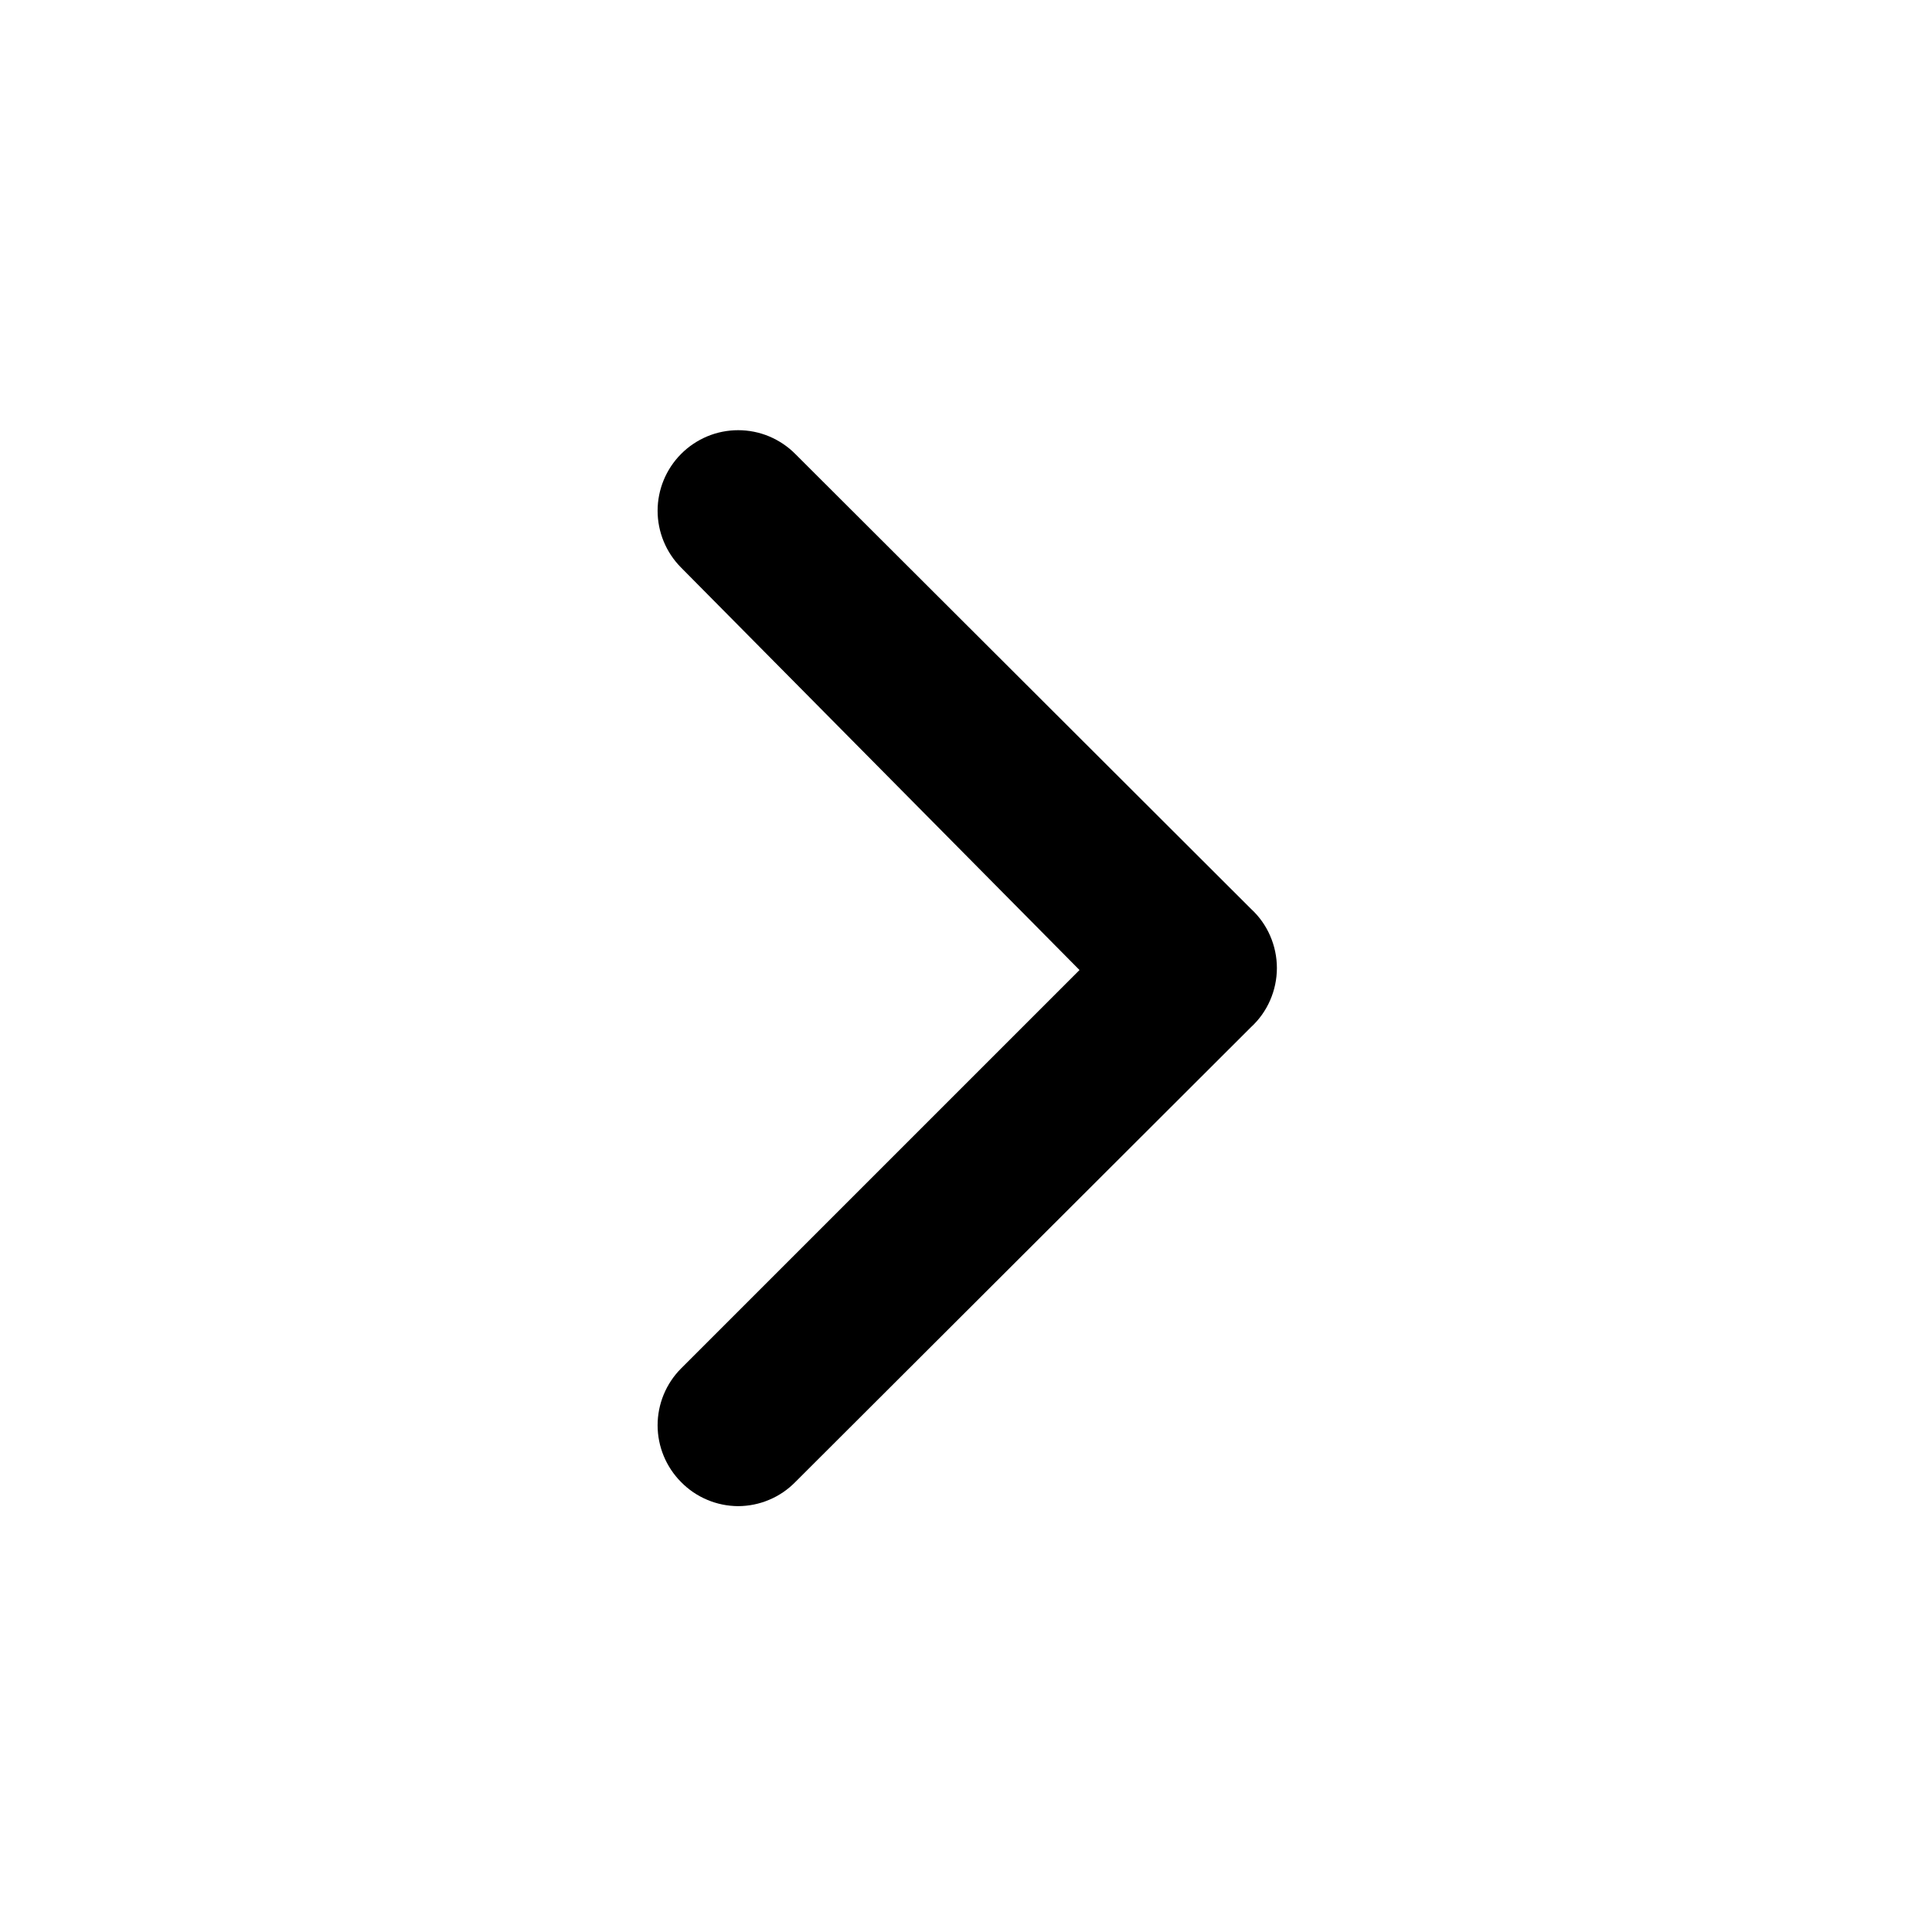
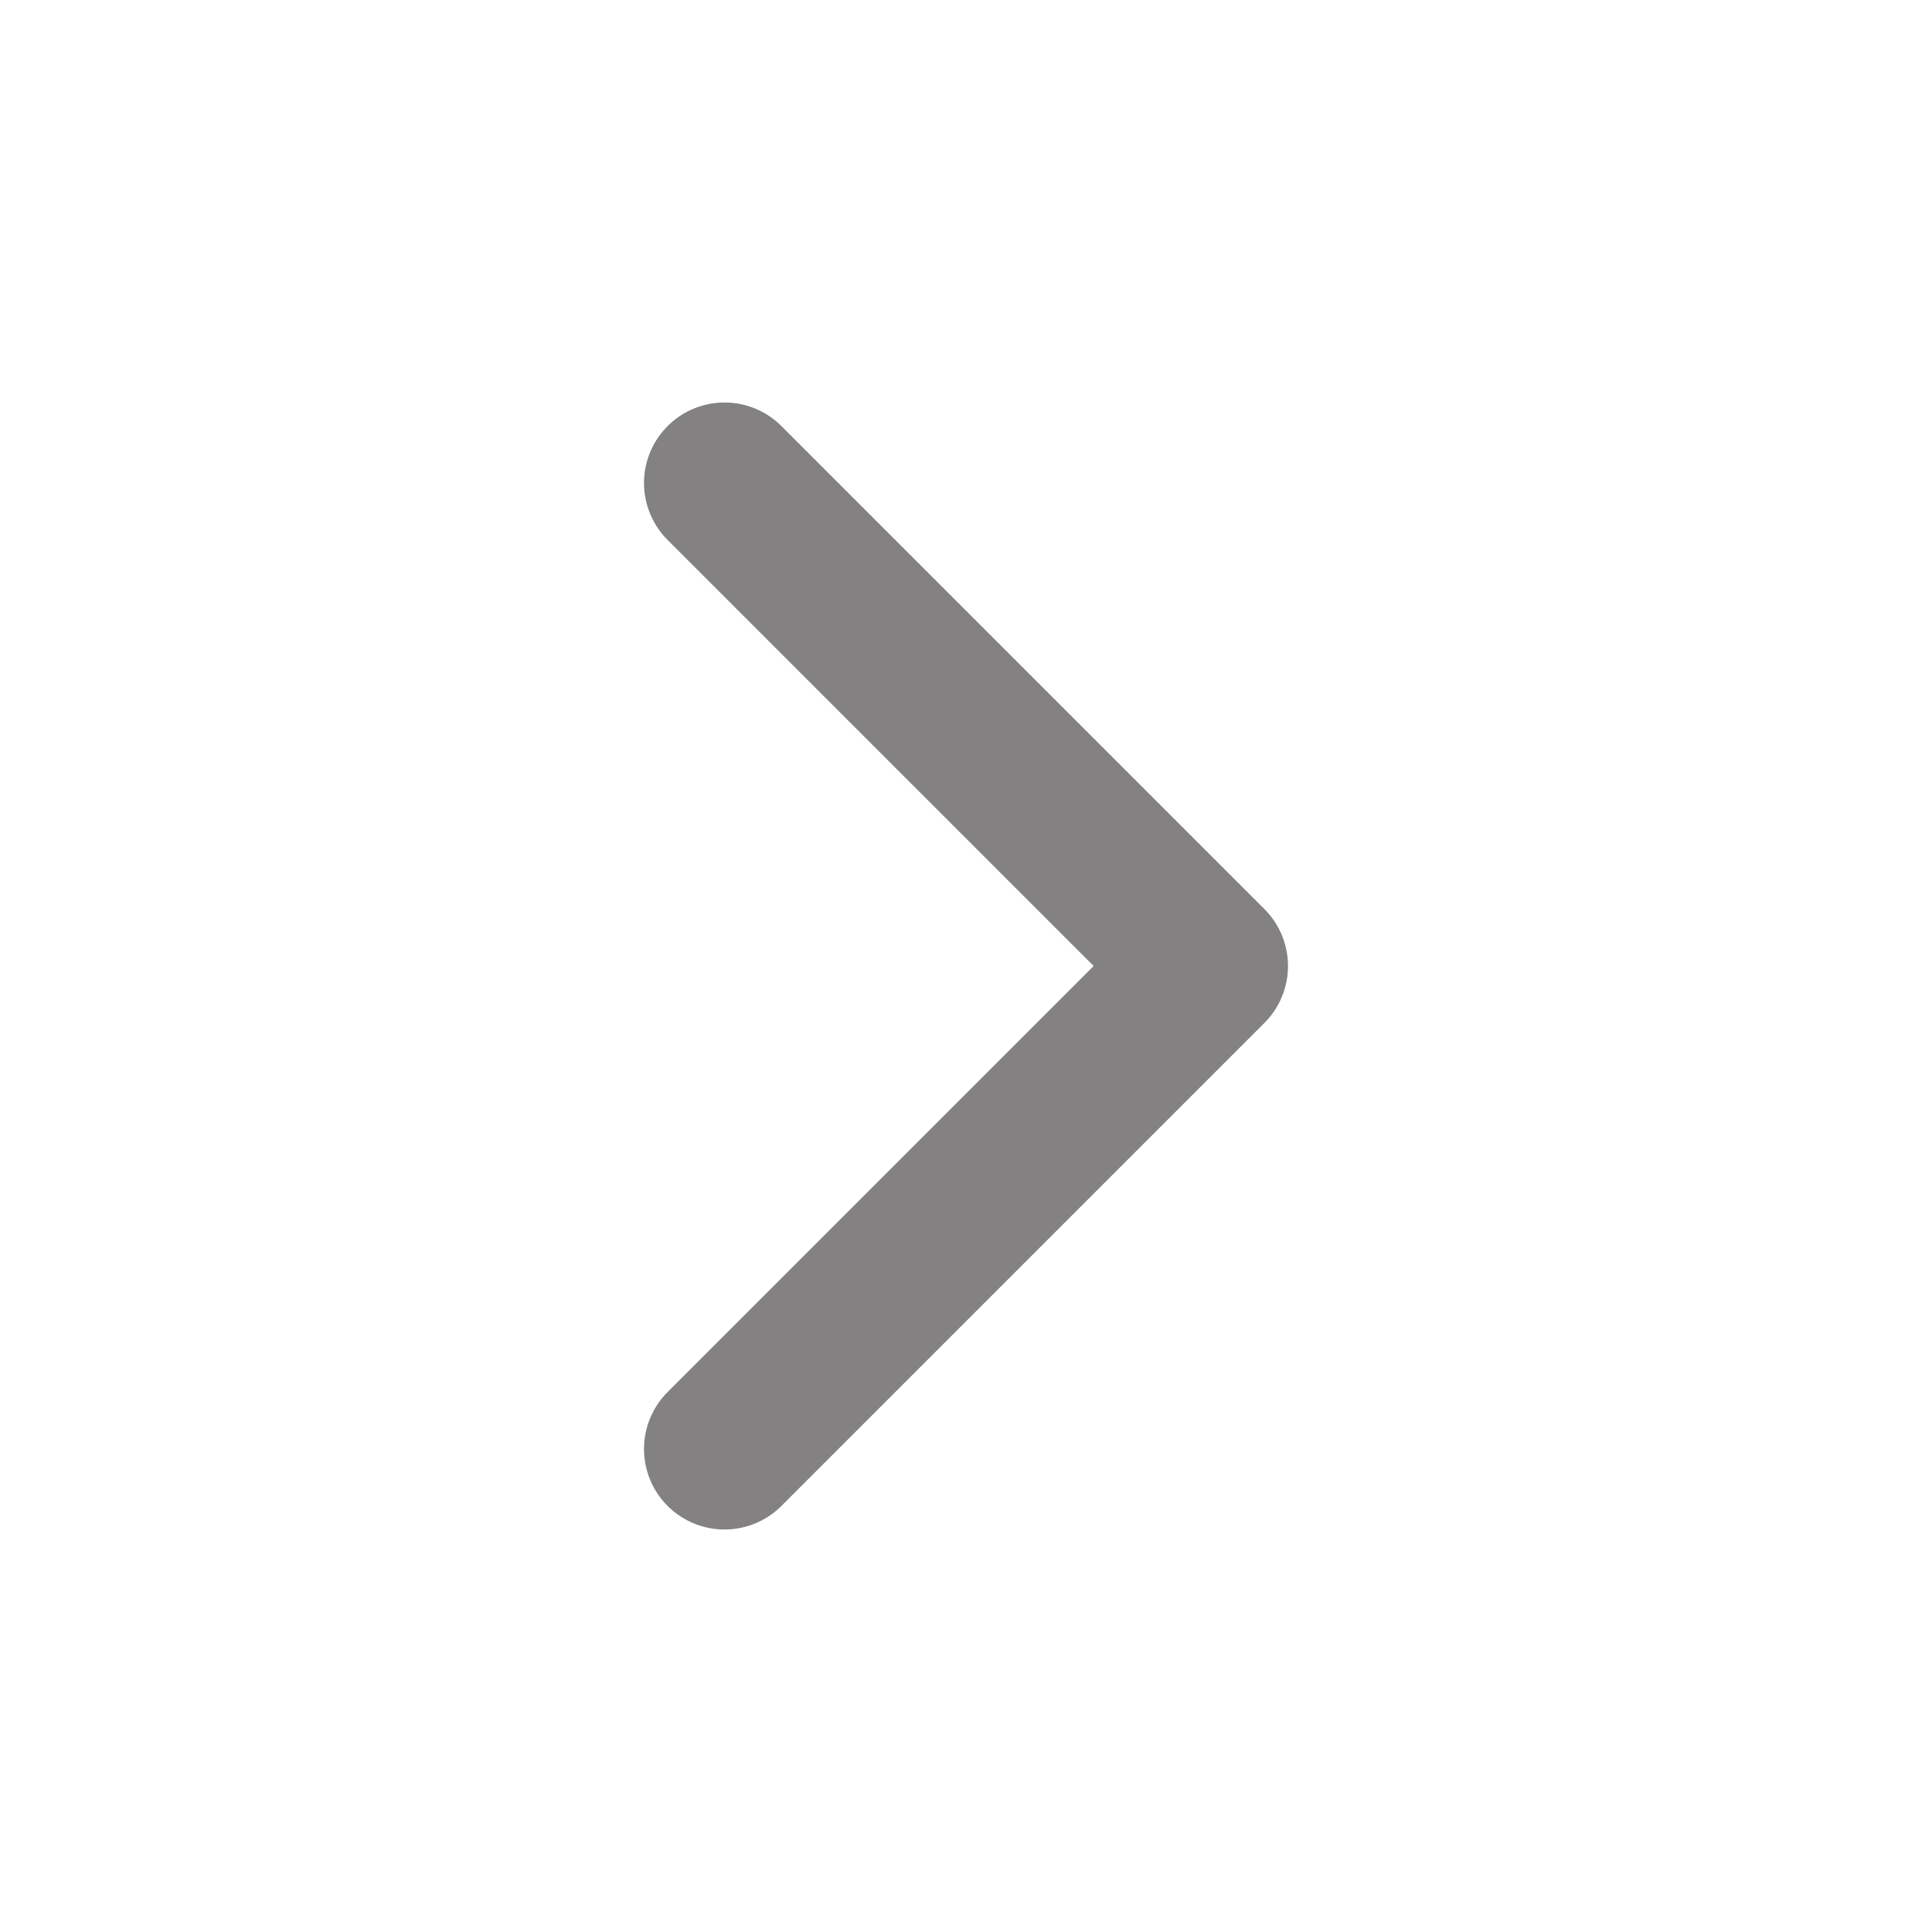
<svg xmlns="http://www.w3.org/2000/svg" width="24" height="24" viewBox="0 0 24 24" fill="none">
-   <path d="M15.54 11.29L9.88 5.64C9.787 5.546 9.676 5.472 9.555 5.421C9.433 5.37 9.302 5.344 9.17 5.344C9.038 5.344 8.907 5.37 8.785 5.421C8.664 5.472 8.553 5.546 8.46 5.64C8.274 5.827 8.169 6.081 8.169 6.345C8.169 6.609 8.274 6.863 8.46 7.05L13.41 12.05L8.46 17C8.274 17.187 8.169 17.441 8.169 17.705C8.169 17.969 8.274 18.223 8.46 18.41C8.553 18.505 8.663 18.58 8.785 18.631C8.907 18.683 9.038 18.709 9.17 18.71C9.302 18.709 9.433 18.683 9.555 18.631C9.677 18.58 9.787 18.505 9.88 18.41L15.54 12.76C15.642 12.666 15.723 12.553 15.778 12.426C15.833 12.3 15.862 12.163 15.862 12.025C15.862 11.887 15.833 11.75 15.778 11.624C15.723 11.497 15.642 11.384 15.54 11.29Z" fill="black" />
+   <path d="M9 18L15 12L9 6" stroke="#838181" stroke-width="2" stroke-linecap="round" stroke-linejoin="round" />
</svg>
